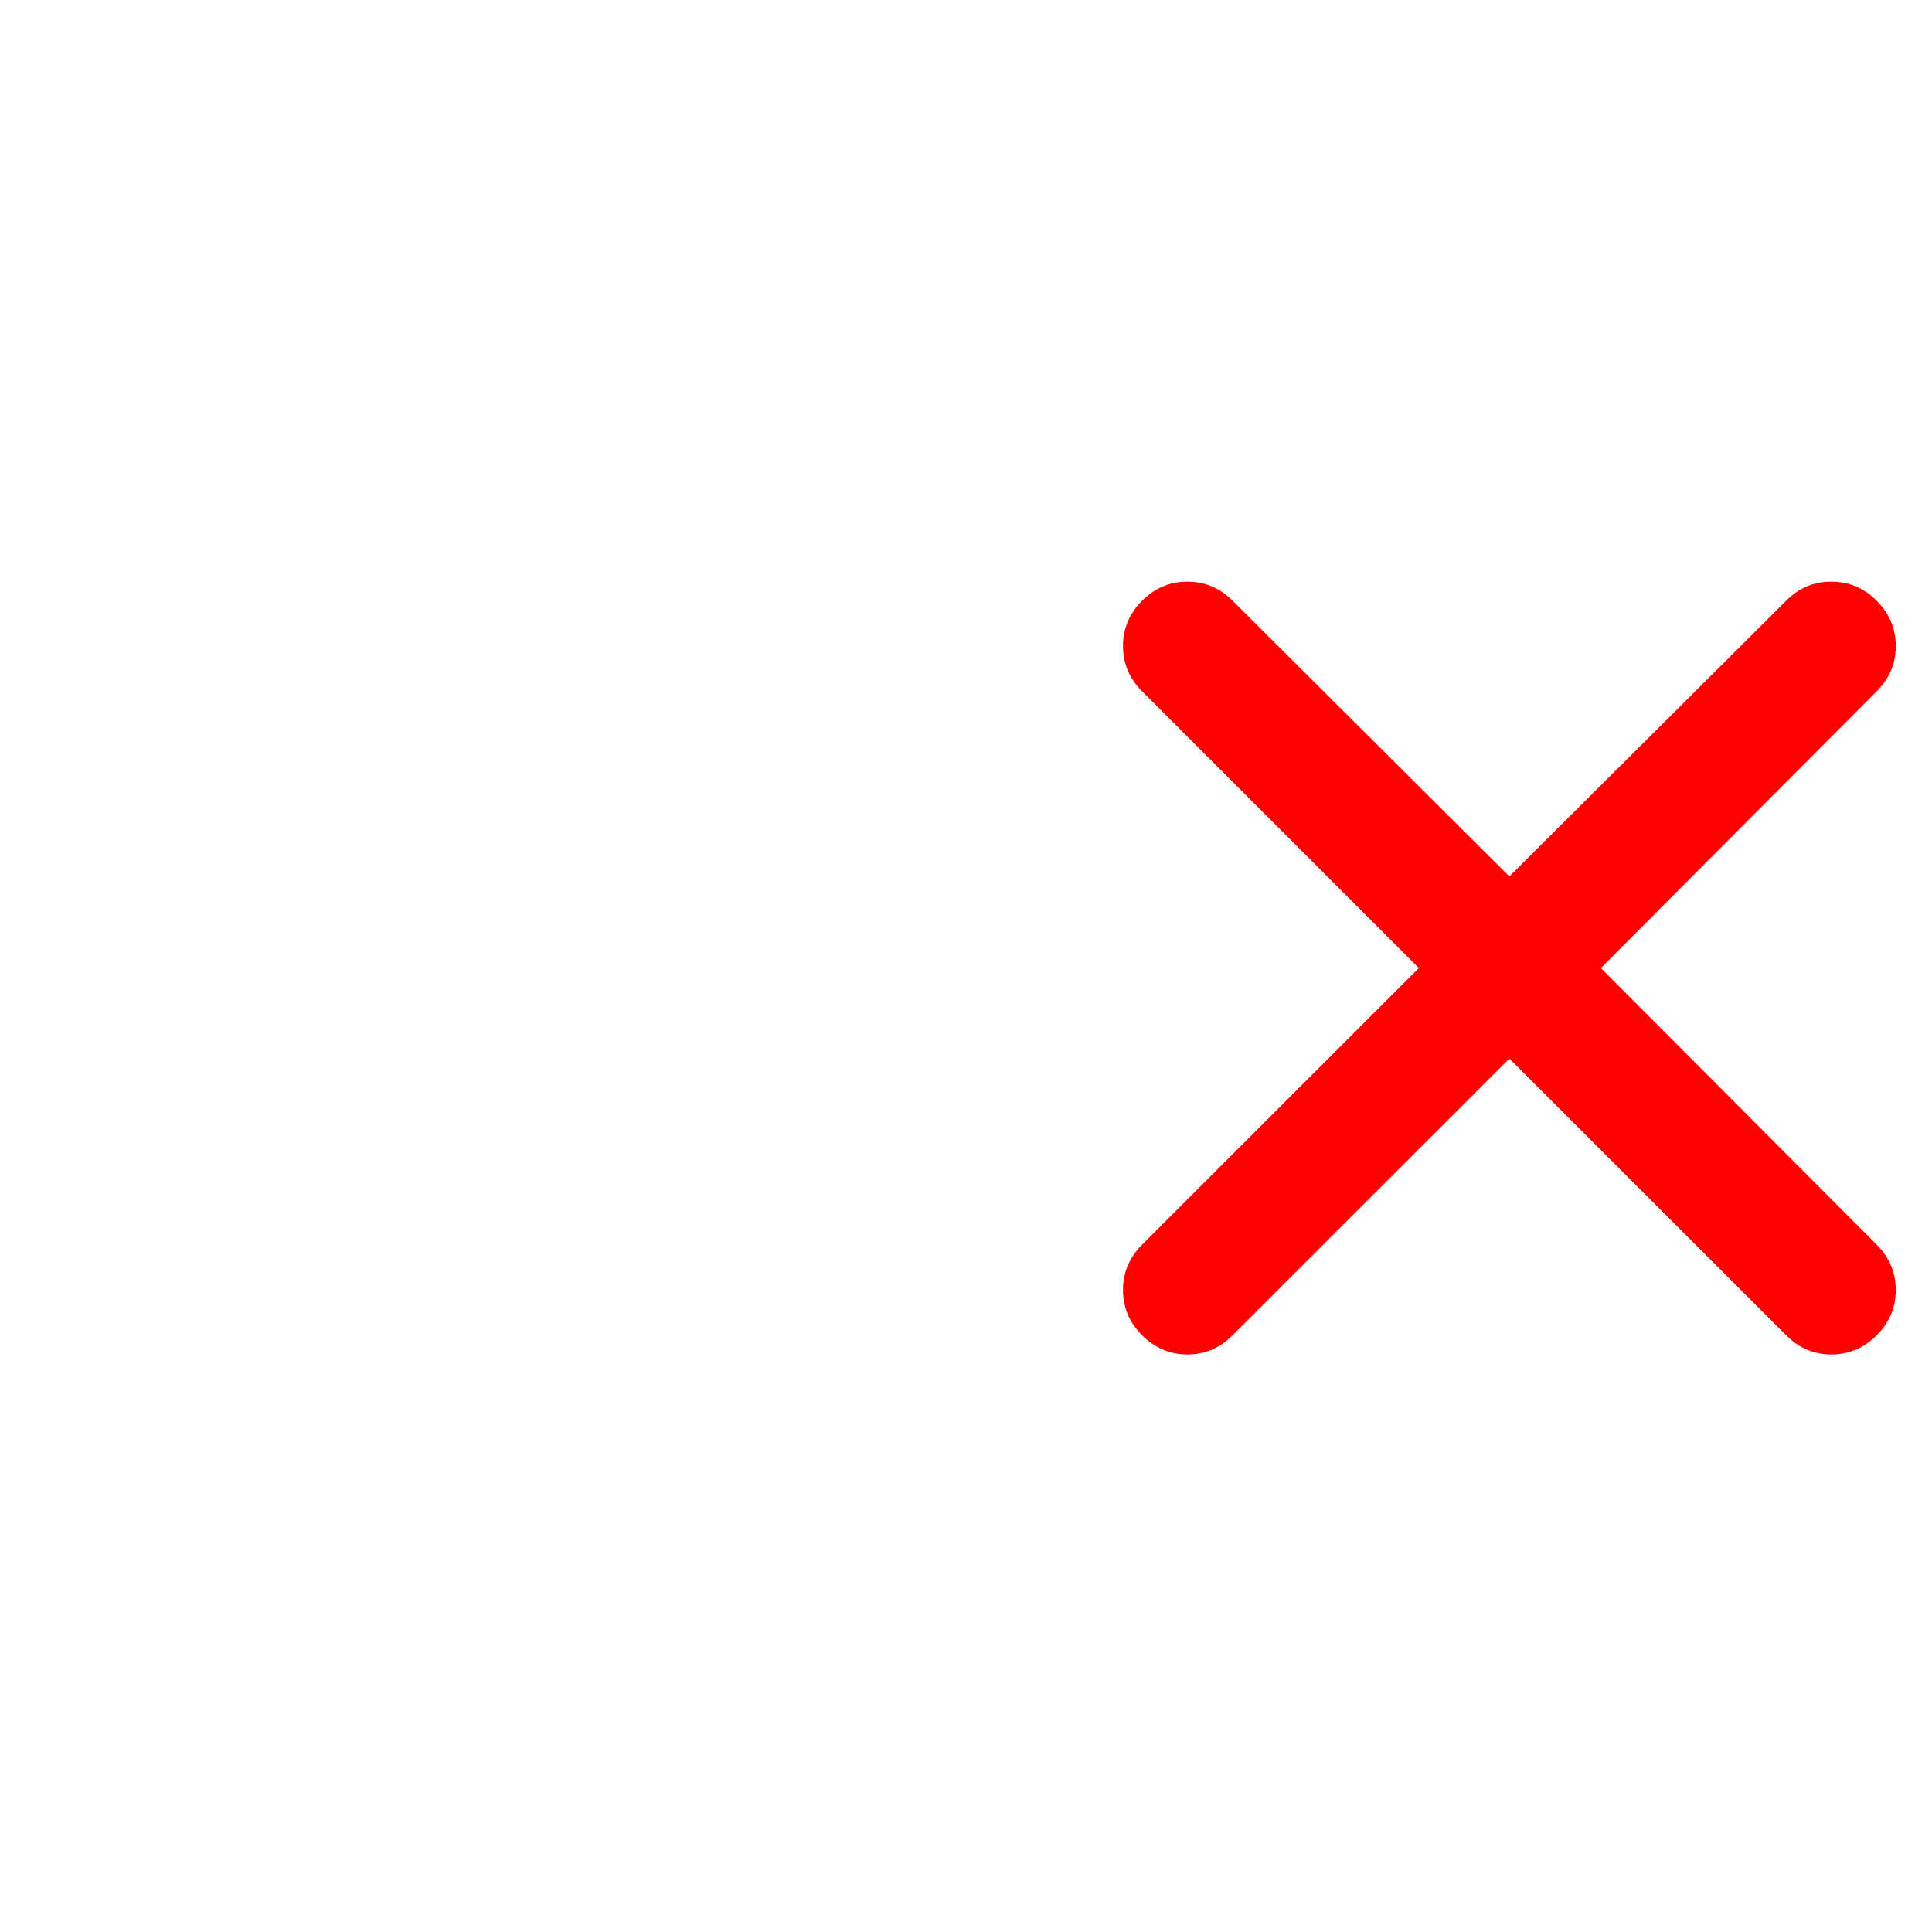
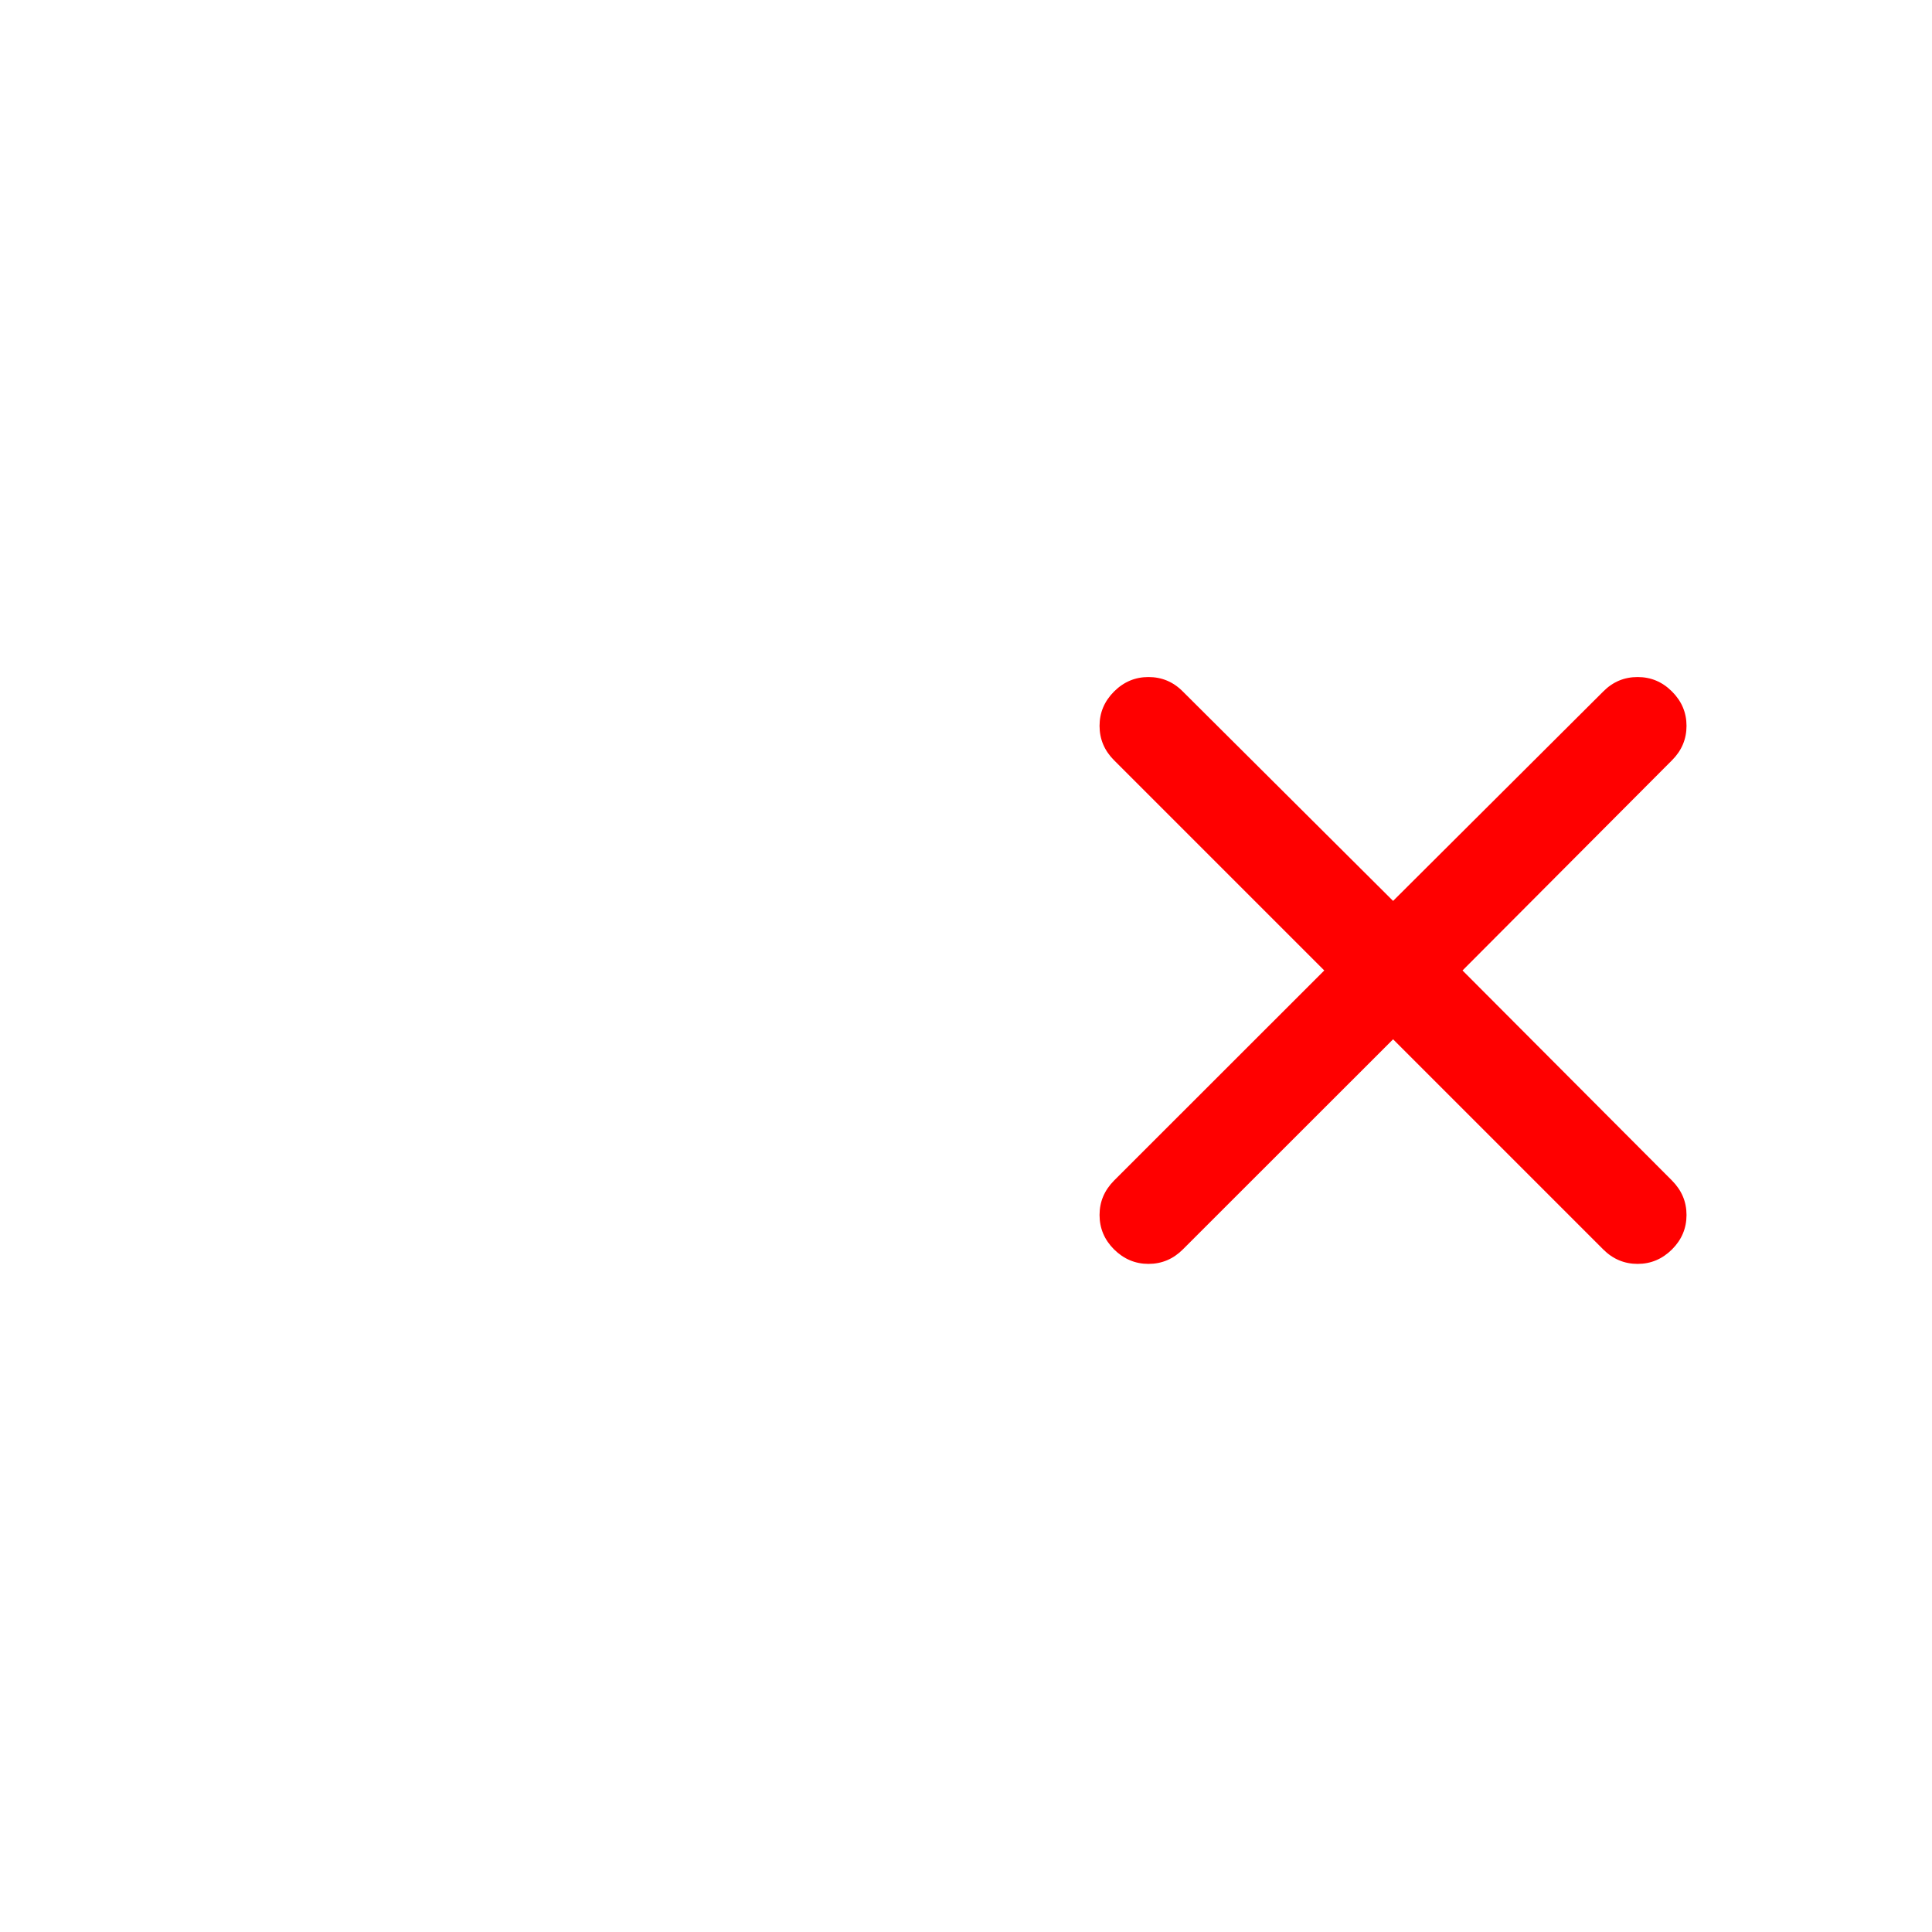
- <svg xmlns="http://www.w3.org/2000/svg" viewBox="0 0 16 16">
-   <path d="M 3.297 11.054 L 1.5 11.054 C 1.297 11.054 1.104 11.014 0.922 10.936 C 0.74 10.858 0.579 10.75 0.441 10.612 C 0.303 10.474 0.195 10.314 0.117 10.131 C 0.039 9.948 0 9.755 0 9.552 L 0 6.548 C 0 6.345 0.039 6.152 0.117 5.969 C 0.195 5.787 0.303 5.627 0.441 5.489 C 0.579 5.351 0.74 5.243 0.922 5.164 C 1.104 5.086 1.297 5.046 1.5 5.046 L 3.297 5.046 L 5.719 2.615 C 5.792 2.541 5.874 2.487 5.965 2.453 C 6.056 2.42 6.151 2.404 6.25 2.404 C 6.464 2.404 6.642 2.474 6.785 2.615 C 6.928 2.755 7 2.932 7 3.146 L 7 12.955 C 7 13.059 6.98 13.155 6.941 13.244 C 6.902 13.332 6.848 13.412 6.777 13.482 C 6.707 13.553 6.626 13.608 6.535 13.647 C 6.444 13.685 6.349 13.706 6.25 13.706 C 6.042 13.706 5.865 13.632 5.719 13.486 L 3.297 11.054 Z M 6 12.344 L 6 3.748 L 3.852 5.899 C 3.753 5.999 3.635 6.048 3.5 6.048 L 1.5 6.048 C 1.365 6.048 1.247 6.098 1.148 6.197 C 1.049 6.296 1 6.413 1 6.548 L 1 9.552 C 1 9.688 1.049 9.805 1.148 9.905 C 1.247 10.003 1.365 10.052 1.5 10.052 L 3.5 10.052 C 3.635 10.052 3.753 10.103 3.852 10.202 L 6 12.344 Z" style="fill: rgb(255, 255, 255);" />
-   <path d="M 12.5 8.767 L 10.208 11.058 C 10.103 11.164 9.978 11.217 9.833 11.217 C 9.689 11.217 9.564 11.164 9.458 11.058 C 9.353 10.953 9.3 10.828 9.3 10.683 C 9.3 10.539 9.353 10.414 9.458 10.308 L 11.75 8.017 L 9.458 5.725 C 9.353 5.619 9.3 5.494 9.3 5.35 C 9.3 5.206 9.353 5.081 9.458 4.975 C 9.564 4.869 9.689 4.817 9.833 4.817 C 9.978 4.817 10.103 4.869 10.208 4.975 L 12.5 7.258 L 14.792 4.975 C 14.897 4.869 15.022 4.817 15.167 4.817 C 15.311 4.817 15.436 4.869 15.542 4.975 C 15.647 5.081 15.7 5.206 15.7 5.35 C 15.7 5.494 15.647 5.619 15.542 5.725 L 13.258 8.017 L 15.542 10.308 C 15.647 10.414 15.7 10.539 15.7 10.683 C 15.7 10.828 15.647 10.953 15.542 11.058 C 15.436 11.164 15.311 11.217 15.167 11.217 C 15.022 11.217 14.897 11.164 14.792 11.058 L 12.5 8.767 Z" style="fill: rgb(255, 0, 0);" />
+ <svg xmlns="http://www.w3.org/2000/svg" viewBox="0 0 16 16" width="22px" height="22px">
+   <path d="M 4.473 10.316 L 3.125 10.316 C 2.973 10.316 2.828 10.286 2.692 10.227 C 2.555 10.169 2.434 10.088 2.331 9.984 C 2.227 9.881 2.146 9.761 2.088 9.623 C 2.029 9.486 2 9.341 2 9.189 L 2 6.936 C 2 6.784 2.029 6.639 2.088 6.502 C 2.146 6.365 2.227 6.245 2.331 6.142 C 2.434 6.038 2.555 5.957 2.692 5.898 C 2.828 5.84 2.973 5.81 3.125 5.81 L 4.473 5.81 L 6.289 3.986 C 6.344 3.931 6.406 3.89 6.474 3.865 C 6.542 3.84 6.613 3.828 6.688 3.828 C 6.848 3.828 6.982 3.881 7.089 3.986 C 7.196 4.091 7.25 4.224 7.25 4.385 L 7.25 11.741 C 7.25 11.819 7.235 11.891 7.206 11.958 C 7.177 12.024 7.136 12.084 7.083 12.137 C 7.03 12.19 6.97 12.231 6.901 12.26 C 6.833 12.289 6.762 12.305 6.688 12.305 C 6.531 12.305 6.399 12.249 6.289 12.14 L 4.473 10.316 Z M 6.5 11.283 L 6.5 4.836 L 4.889 6.449 C 4.815 6.524 4.726 6.561 4.625 6.561 L 3.125 6.561 C 3.024 6.561 2.935 6.599 2.861 6.673 C 2.787 6.747 2.75 6.835 2.75 6.936 L 2.75 9.189 C 2.75 9.291 2.787 9.379 2.861 9.454 C 2.935 9.527 3.024 9.564 3.125 9.564 L 4.625 9.564 C 4.726 9.564 4.815 9.602 4.889 9.677 L 6.5 11.283 Z" style="fill: rgb(255, 255, 255);" />
+   <path d="M 11.537 8.607 L 9.796 10.347 C 9.716 10.427 9.621 10.467 9.511 10.467 C 9.402 10.467 9.307 10.427 9.226 10.347 C 9.146 10.267 9.106 10.172 9.106 10.062 C 9.106 9.952 9.146 9.858 9.226 9.777 L 10.967 8.037 L 9.226 6.296 C 9.146 6.216 9.106 6.121 9.106 6.011 C 9.106 5.902 9.146 5.807 9.226 5.727 C 9.307 5.646 9.402 5.607 9.511 5.607 C 9.621 5.607 9.716 5.646 9.796 5.727 L 11.537 7.461 L 13.277 5.727 C 13.357 5.646 13.452 5.607 13.562 5.607 C 13.672 5.607 13.766 5.646 13.847 5.727 C 13.927 5.807 13.967 5.902 13.967 6.011 C 13.967 6.121 13.927 6.216 13.847 6.296 L 12.112 8.037 L 13.847 9.777 C 13.927 9.858 13.967 9.952 13.967 10.062 C 13.967 10.172 13.927 10.267 13.847 10.347 C 13.766 10.427 13.672 10.467 13.562 10.467 C 13.452 10.467 13.357 10.427 13.277 10.347 L 11.537 8.607 Z" style="fill: rgb(255, 0, 0);" />
</svg>
